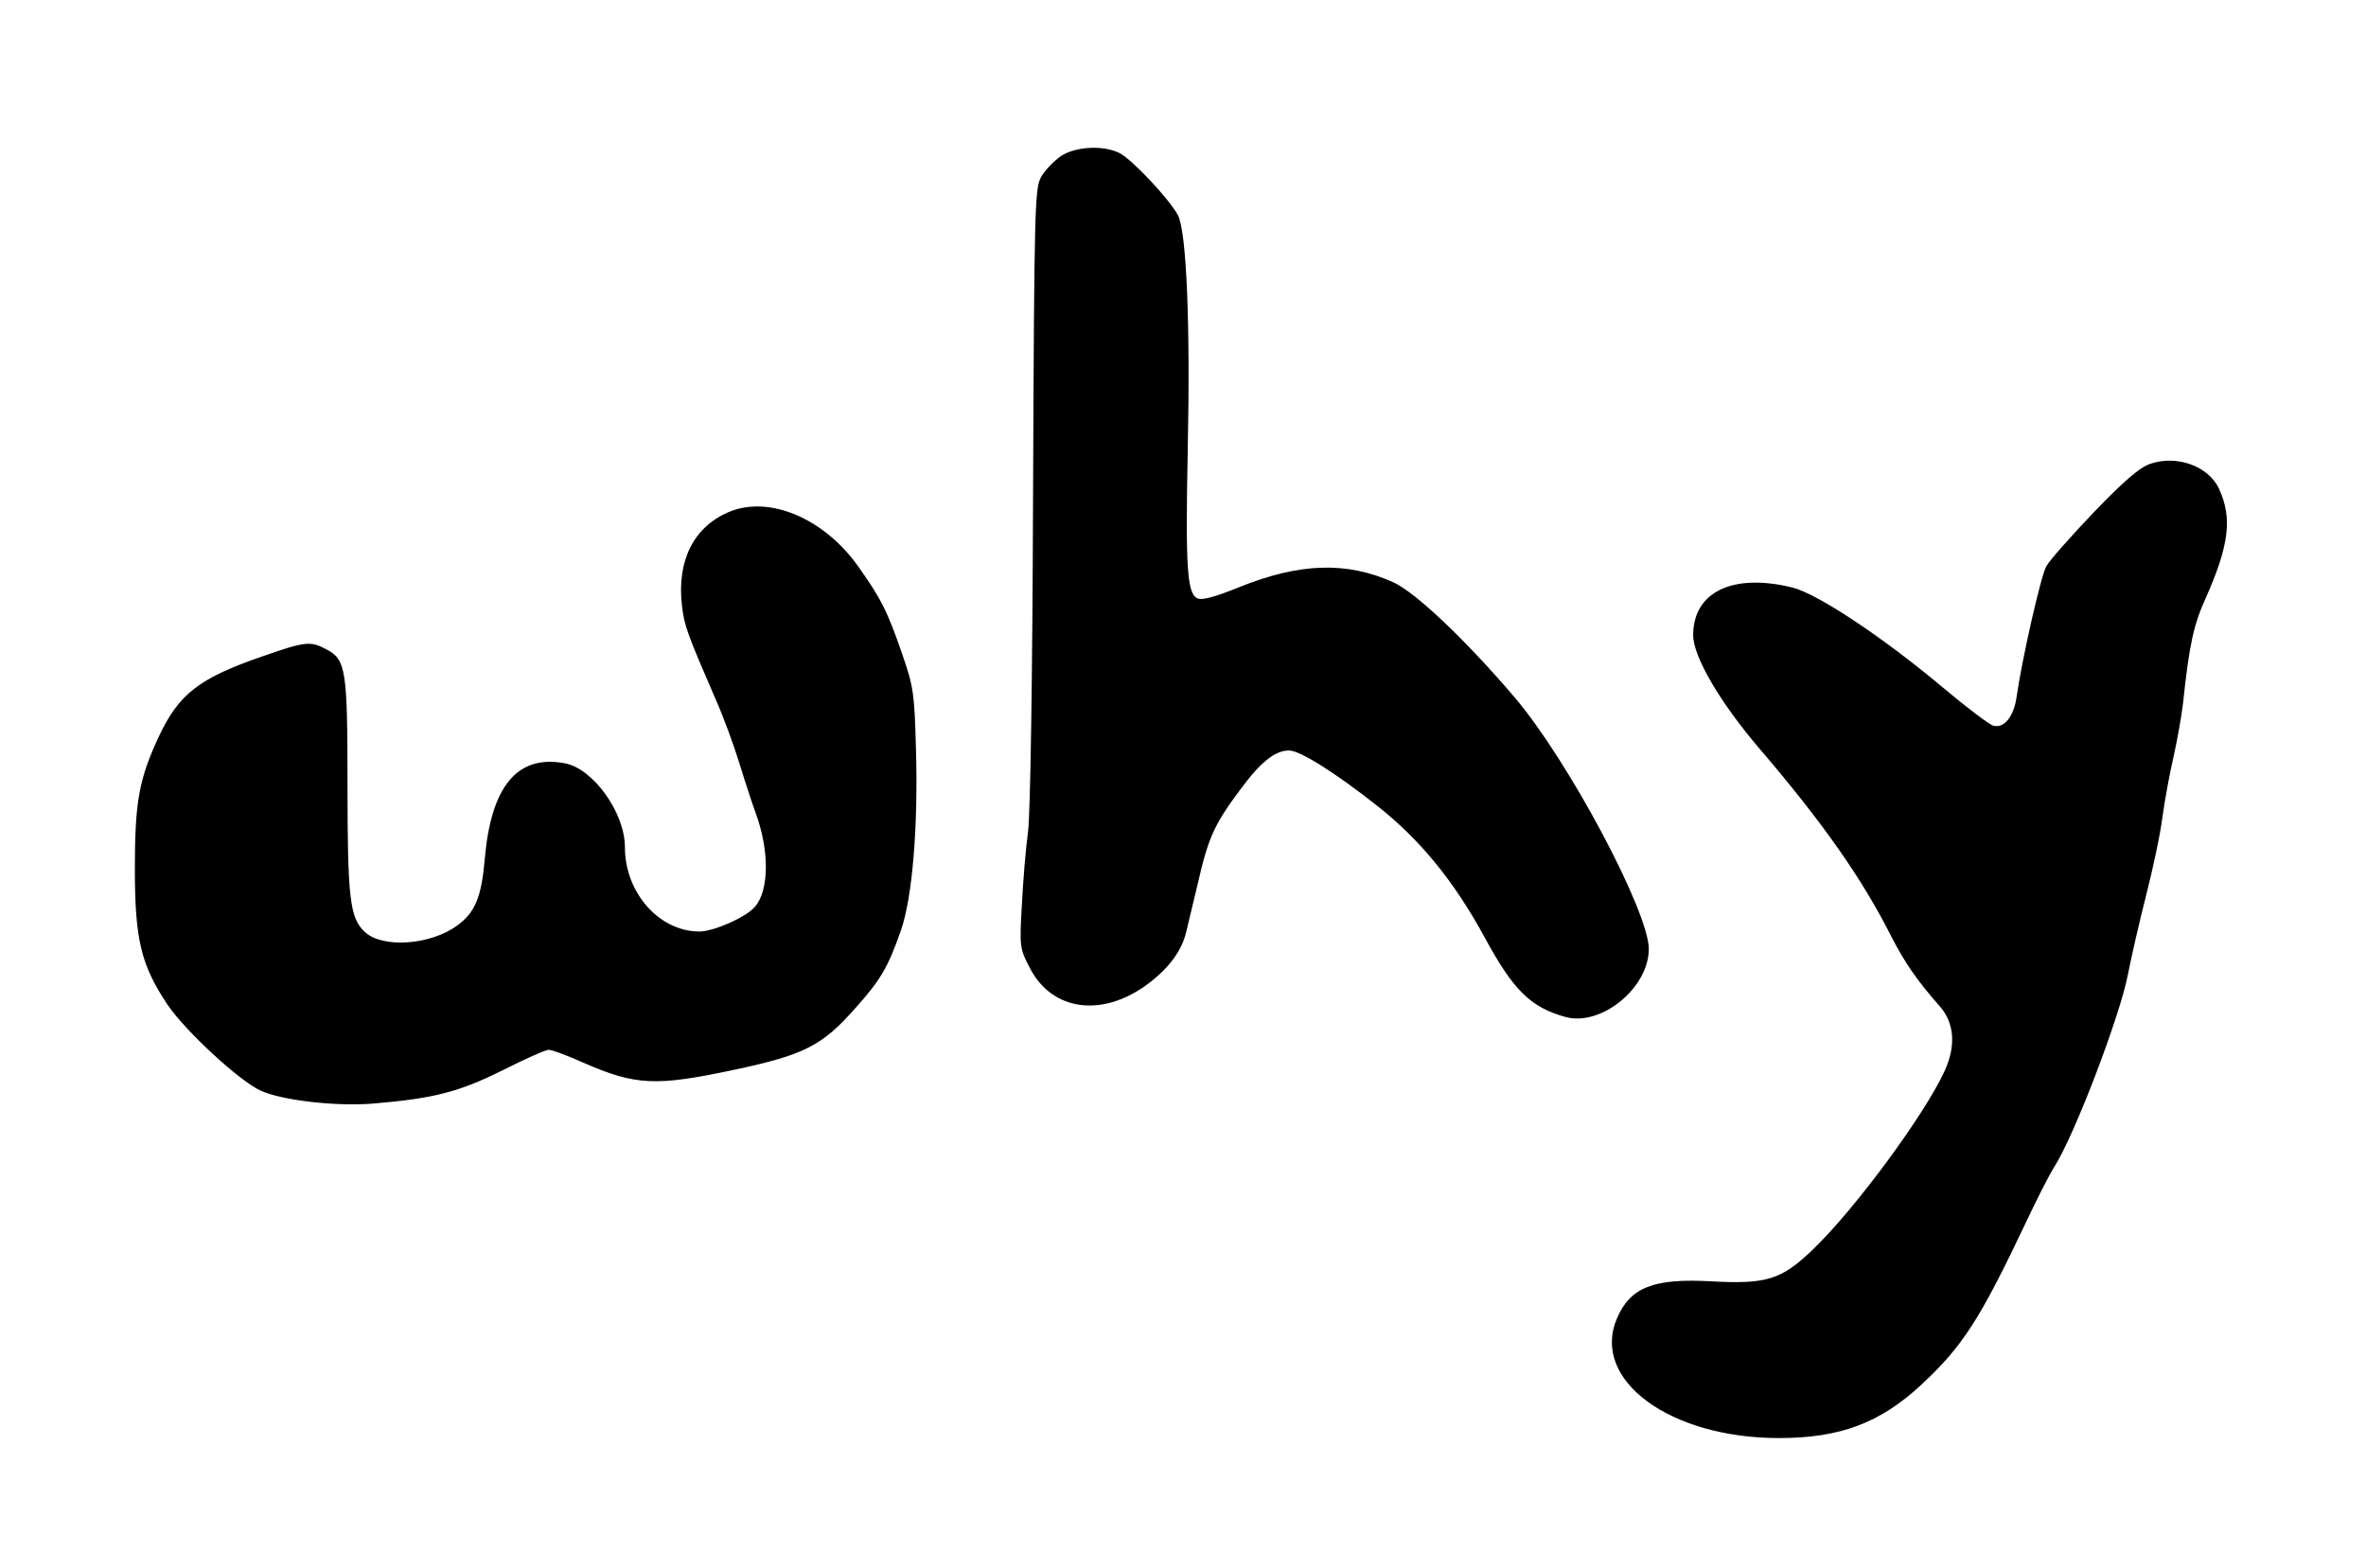
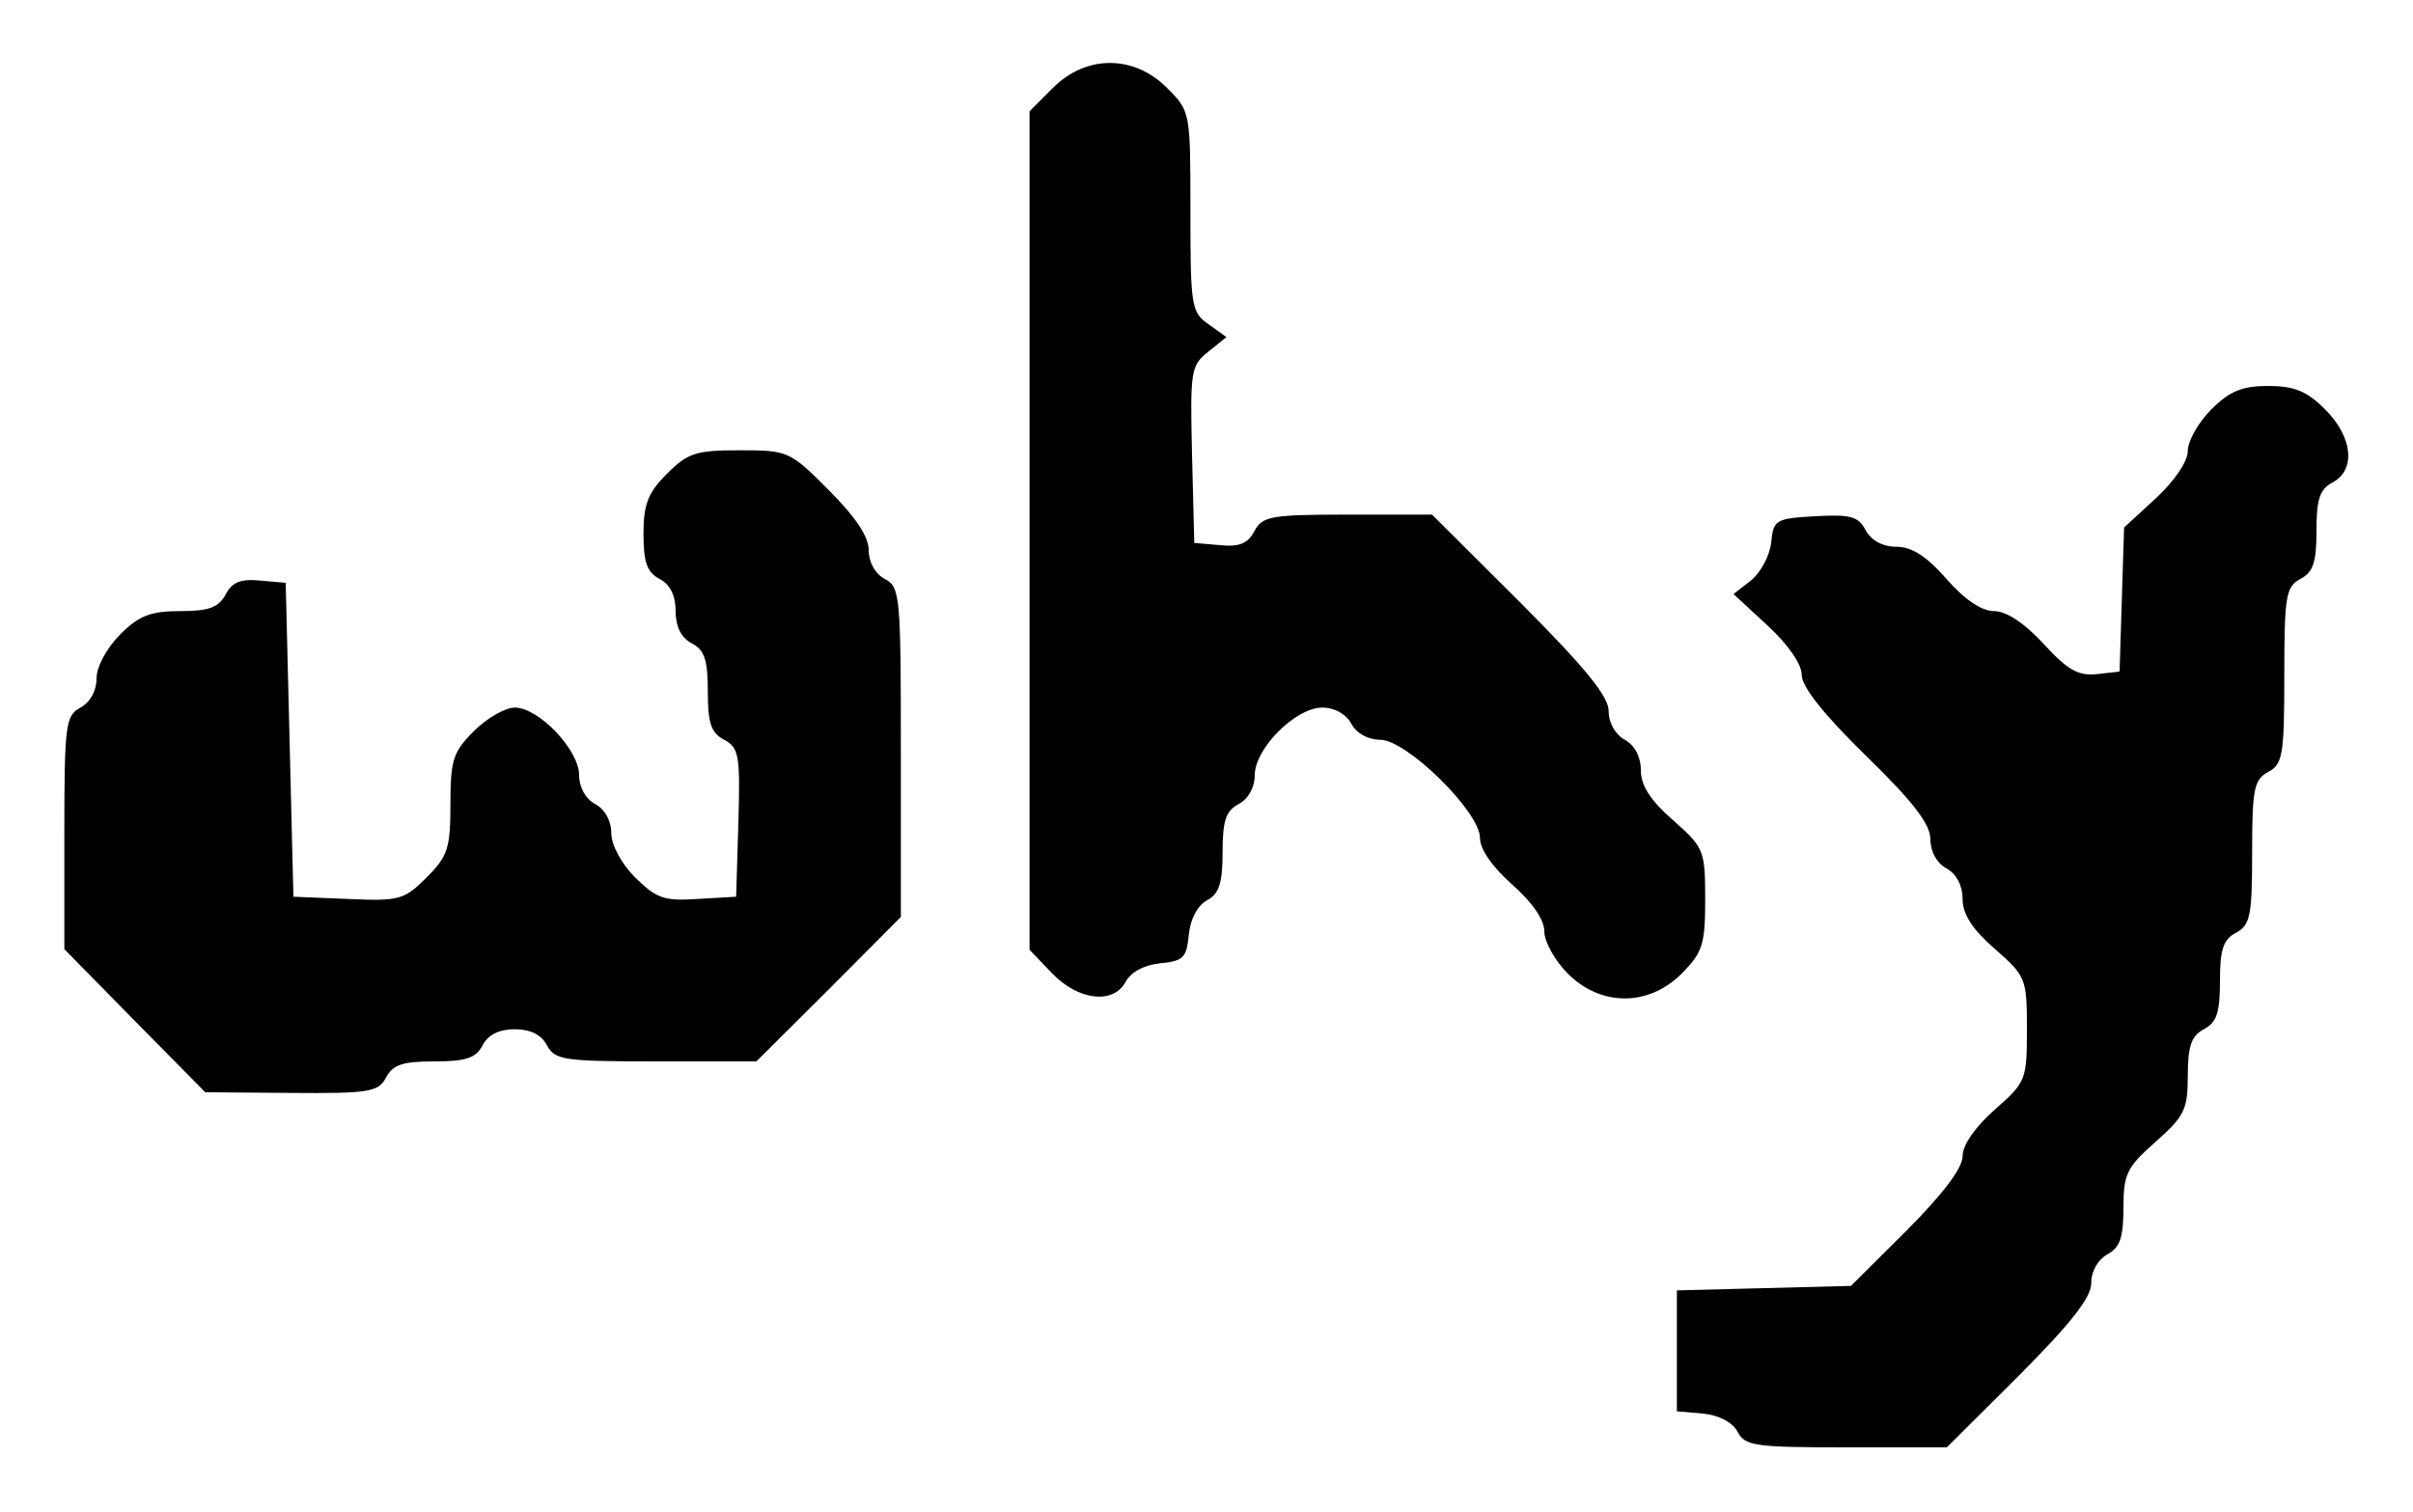
- <svg xmlns="http://www.w3.org/2000/svg" viewBox="0 0 80 53" width="80" height="53" fill="currentColor" role="img" aria-label="why">
-   <path fill-rule="evenodd" d="M 35.87 5.28 C 35.64 5.44, 35.34 5.75, 35.21 5.97 C 34.99 6.36, 34.97 6.82, 34.93 16.72 C 34.91 22.96, 34.84 27.48, 34.76 28.13 C 34.68 28.71, 34.59 29.83, 34.55 30.63 C 34.47 32.03, 34.48 32.08, 34.83 32.75 C 35.59 34.2, 37.29 34.42, 38.83 33.26 C 39.53 32.73, 39.96 32.15, 40.11 31.51 C 40.17 31.27, 40.34 30.53, 40.5 29.88 C 40.85 28.34, 41.06 27.87, 41.93 26.71 C 42.61 25.78, 43.12 25.37, 43.59 25.38 C 43.96 25.38, 45.15 26.13, 46.58 27.26 C 48.02 28.4, 49.16 29.79, 50.2 31.7 C 51.17 33.49, 51.75 34.06, 52.93 34.39 C 54.13 34.72, 55.74 33.42, 55.75 32.1 C 55.76 30.84, 53.03 25.72, 51.22 23.59 C 49.56 21.64, 47.86 20.03, 47.11 19.69 C 45.53 18.98, 43.94 19.03, 41.89 19.86 C 41.05 20.2, 40.62 20.31, 40.48 20.23 C 40.14 20.06, 40.08 19.19, 40.16 15.25 C 40.25 10.95, 40.12 7.85, 39.83 7.28 C 39.55 6.75, 38.29 5.4, 37.86 5.18 C 37.32 4.9, 36.36 4.95, 35.87 5.28 M 72.69 15.69 C 72.33 15.82, 71.8 16.28, 70.78 17.34 C 70.01 18.15, 69.29 18.96, 69.19 19.15 C 69.01 19.46, 68.37 22.28, 68.19 23.54 C 68.1 24.22, 67.77 24.64, 67.4 24.54 C 67.27 24.51, 66.49 23.92, 65.67 23.23 C 63.63 21.52, 61.45 20.08, 60.61 19.87 C 58.6 19.37, 57.25 20.01, 57.25 21.48 C 57.25 22.2, 58.15 23.74, 59.47 25.29 C 61.62 27.8, 62.96 29.7, 63.96 31.69 C 64.41 32.56, 64.82 33.16, 65.59 34.03 C 66.08 34.59, 66.14 35.36, 65.76 36.2 C 65.09 37.68, 62.69 40.93, 61.28 42.27 C 60.23 43.28, 59.72 43.43, 57.87 43.33 C 55.91 43.22, 55.12 43.53, 54.67 44.59 C 53.79 46.66, 56.45 48.63, 60.15 48.63 C 62.22 48.63, 63.57 48.12, 64.96 46.83 C 66.37 45.52, 66.95 44.61, 68.51 41.32 C 68.86 40.57, 69.29 39.73, 69.46 39.46 C 70.15 38.38, 71.69 34.33, 71.95 32.95 C 72.06 32.39, 72.33 31.2, 72.56 30.3 C 72.79 29.4, 73.05 28.19, 73.12 27.61 C 73.2 27.03, 73.37 26.11, 73.5 25.56 C 73.62 25.01, 73.76 24.23, 73.81 23.81 C 74.02 21.82, 74.17 21.13, 74.57 20.25 C 75.37 18.45, 75.49 17.52, 75.03 16.53 C 74.68 15.76, 73.59 15.37, 72.69 15.69 M 24.63 17.32 C 23.44 17.83, 22.88 18.98, 23.06 20.49 C 23.14 21.17, 23.23 21.41, 24.19 23.63 C 24.45 24.21, 24.81 25.19, 25 25.81 C 25.19 26.43, 25.44 27.19, 25.55 27.49 C 26.02 28.77, 26.01 30.12, 25.52 30.67 C 25.22 31.02, 24.13 31.5, 23.65 31.5 C 22.29 31.5, 21.13 30.19, 21.13 28.65 C 21.13 27.48, 20.05 25.98, 19.09 25.81 C 17.49 25.51, 16.6 26.59, 16.39 29.06 C 16.28 30.32, 16.07 30.85, 15.47 31.29 C 14.57 31.96, 12.93 32.08, 12.33 31.51 C 11.83 31.04, 11.75 30.39, 11.75 26.57 C 11.75 22.62, 11.7 22.3, 11.02 21.95 C 10.49 21.67, 10.32 21.69, 8.86 22.2 C 6.72 22.94, 6.04 23.47, 5.36 24.93 C 4.7 26.35, 4.56 27.12, 4.56 29.38 C 4.56 31.78, 4.77 32.63, 5.66 33.97 C 6.27 34.87, 8.09 36.55, 8.81 36.88 C 9.53 37.21, 11.36 37.42, 12.6 37.32 C 14.65 37.15, 15.51 36.93, 16.98 36.2 C 17.75 35.81, 18.45 35.5, 18.55 35.5 C 18.66 35.5, 19.18 35.69, 19.71 35.93 C 21.49 36.71, 22.17 36.74, 24.81 36.18 C 27.2 35.67, 27.8 35.37, 28.95 34.06 C 29.78 33.13, 30.03 32.7, 30.46 31.47 C 30.85 30.36, 31.05 27.93, 30.97 25.31 C 30.92 23.46, 30.89 23.23, 30.51 22.13 C 30.01 20.68, 29.8 20.26, 29.05 19.2 C 27.89 17.53, 26 16.73, 24.63 17.32" />
+ <svg xmlns="http://www.w3.org/2000/svg" viewBox="0 0 75 47" width="75" height="47" fill="currentColor" role="img" aria-label="why">
+   <path fill-rule="evenodd" d="M 54.01 44.52 C 53.85 44.22, 53.43 44, 52.94 43.95 L 52.12 43.88 L 52.12 42 L 52.12 40.12 L 54.83 40.05 L 57.53 39.98 L 59.27 38.25 C 60.39 37.12, 61 36.32, 61 35.95 C 61 35.6, 61.39 35.04, 62 34.5 C 62.97 33.65, 63 33.58, 63 32 C 63 30.42, 62.97 30.35, 62 29.5 C 61.3 28.89, 61 28.42, 61 27.95 C 61 27.53, 60.81 27.17, 60.5 27 C 60.2 26.84, 60 26.48, 60 26.09 C 60 25.63, 59.47 24.93, 58 23.5 C 56.68 22.21, 56 21.35, 56 20.98 C 56 20.65, 55.58 20.04, 54.94 19.45 L 53.88 18.47 L 54.42 18.05 C 54.72 17.81, 55 17.29, 55.05 16.88 C 55.12 16.16, 55.18 16.12, 56.42 16.05 C 57.52 15.99, 57.76 16.05, 57.99 16.49 C 58.17 16.81, 58.52 17, 58.95 17 C 59.42 17, 59.89 17.3, 60.5 18 C 61.06 18.64, 61.59 19, 61.98 19 C 62.36 19, 62.92 19.37, 63.52 20.02 C 64.26 20.83, 64.6 21.02, 65.17 20.96 L 65.88 20.88 L 65.95 18.64 L 66.02 16.4 L 67.01 15.49 C 67.59 14.95, 68 14.35, 68 14.02 C 68 13.71, 68.33 13.13, 68.73 12.73 C 69.3 12.16, 69.69 12, 70.5 12 C 71.31 12, 71.7 12.16, 72.27 12.73 C 73.13 13.59, 73.23 14.61, 72.5 15 C 72.1 15.21, 72 15.52, 72 16.5 C 72 17.48, 71.9 17.79, 71.5 18 C 71.05 18.24, 71 18.52, 71 21 C 71 23.48, 70.95 23.76, 70.5 24 C 70.06 24.24, 70 24.52, 70 26.5 C 70 28.48, 69.94 28.76, 69.5 29 C 69.1 29.21, 69 29.52, 69 30.5 C 69 31.48, 68.9 31.79, 68.5 32 C 68.11 32.21, 68 32.52, 68 33.45 C 68 34.51, 67.89 34.71, 67 35.5 C 66.11 36.29, 66 36.49, 66 37.55 C 66 38.48, 65.89 38.79, 65.5 39 C 65.21 39.16, 65 39.52, 65 39.89 C 65 40.34, 64.38 41.13, 62.76 42.76 L 60.51 45 L 57.39 45 C 54.56 45, 54.24 44.96, 54.01 44.52 Z M 4.19 31.74 L 2 29.51 L 2 25.89 C 2 22.52, 2.04 22.25, 2.5 22 C 2.8 21.84, 3 21.48, 3 21.1 C 3 20.73, 3.31 20.16, 3.73 19.73 C 4.32 19.14, 4.68 19, 5.6 19 C 6.49 19, 6.79 18.89, 7.01 18.49 C 7.21 18.1, 7.48 17.99, 8.08 18.05 L 8.88 18.12 L 9 23 L 9.12 27.88 L 10.82 27.95 C 12.41 28.02, 12.56 27.98, 13.26 27.28 C 13.92 26.62, 14 26.37, 14 25 C 14 23.63, 14.08 23.38, 14.73 22.73 C 15.13 22.33, 15.7 22, 16 22 C 16.75 22, 18 23.32, 18 24.1 C 18 24.48, 18.2 24.84, 18.5 25 C 18.8 25.16, 19 25.52, 19 25.9 C 19 26.27, 19.31 26.85, 19.74 27.28 C 20.4 27.93, 20.64 28.02, 21.68 27.95 L 22.88 27.88 L 22.95 25.58 C 23.01 23.48, 22.97 23.25, 22.51 23 C 22.1 22.79, 22 22.48, 22 21.5 C 22 20.52, 21.9 20.21, 21.5 20 C 21.17 19.83, 21 19.48, 21 19 C 21 18.52, 20.83 18.17, 20.5 18 C 20.11 17.79, 20 17.48, 20 16.6 C 20 15.68, 20.14 15.32, 20.73 14.73 C 21.38 14.08, 21.63 14, 22.99 14 C 24.49 14, 24.55 14.02, 25.76 15.24 C 26.59 16.07, 27 16.68, 27 17.1 C 27 17.48, 27.2 17.84, 27.5 18 C 27.98 18.25, 28 18.52, 28 23.39 L 28 28.51 L 25.76 30.76 L 23.51 33 L 20.39 33 C 17.52 33, 17.25 32.96, 17 32.5 C 16.83 32.17, 16.48 32, 16 32 C 15.52 32, 15.17 32.17, 15 32.5 C 14.79 32.9, 14.48 33, 13.5 33 C 12.52 33, 12.21 33.1, 12 33.5 C 11.76 33.95, 11.49 34, 9.05 33.98 L 6.38 33.96 L 4.19 31.74 Z M 32.69 30.25 L 32 29.53 L 32 16.5 L 32 3.46 L 32.73 2.73 C 33.76 1.7, 35.24 1.7, 36.27 2.73 C 37 3.46, 37 3.47, 37 6.58 C 37 9.52, 37.03 9.71, 37.56 10.08 L 38.12 10.48 L 37.55 10.94 C 37.01 11.37, 36.99 11.53, 37.05 14.13 L 37.12 16.88 L 37.92 16.95 C 38.52 17.01, 38.79 16.9, 38.99 16.51 C 39.24 16.05, 39.5 16, 41.89 16 L 44.51 16 L 47.26 18.74 C 49.28 20.77, 50 21.65, 50 22.11 C 50 22.48, 50.21 22.84, 50.5 23 C 50.81 23.17, 51 23.53, 51 23.95 C 51 24.42, 51.3 24.89, 52 25.5 C 52.96 26.35, 53 26.43, 53 27.96 C 53 29.37, 52.92 29.61, 52.27 30.27 C 51.24 31.3, 49.76 31.3, 48.73 30.27 C 48.33 29.87, 48 29.28, 48 28.96 C 48 28.59, 47.62 28.05, 47 27.5 C 46.39 26.96, 46 26.41, 46 26.05 C 46 25.24, 43.72 23, 42.9 23 C 42.52 23, 42.16 22.8, 42 22.5 C 41.84 22.2, 41.48 22, 41.1 22 C 40.27 22, 39 23.27, 39 24.1 C 39 24.48, 38.8 24.84, 38.5 25 C 38.1 25.21, 38 25.52, 38 26.5 C 38 27.46, 37.89 27.79, 37.52 27.99 C 37.22 28.15, 37 28.57, 36.95 29.06 C 36.88 29.78, 36.78 29.88, 36.06 29.95 C 35.57 30, 35.15 30.22, 34.99 30.52 C 34.61 31.24, 33.51 31.11, 32.69 30.25 Z" />
</svg>
